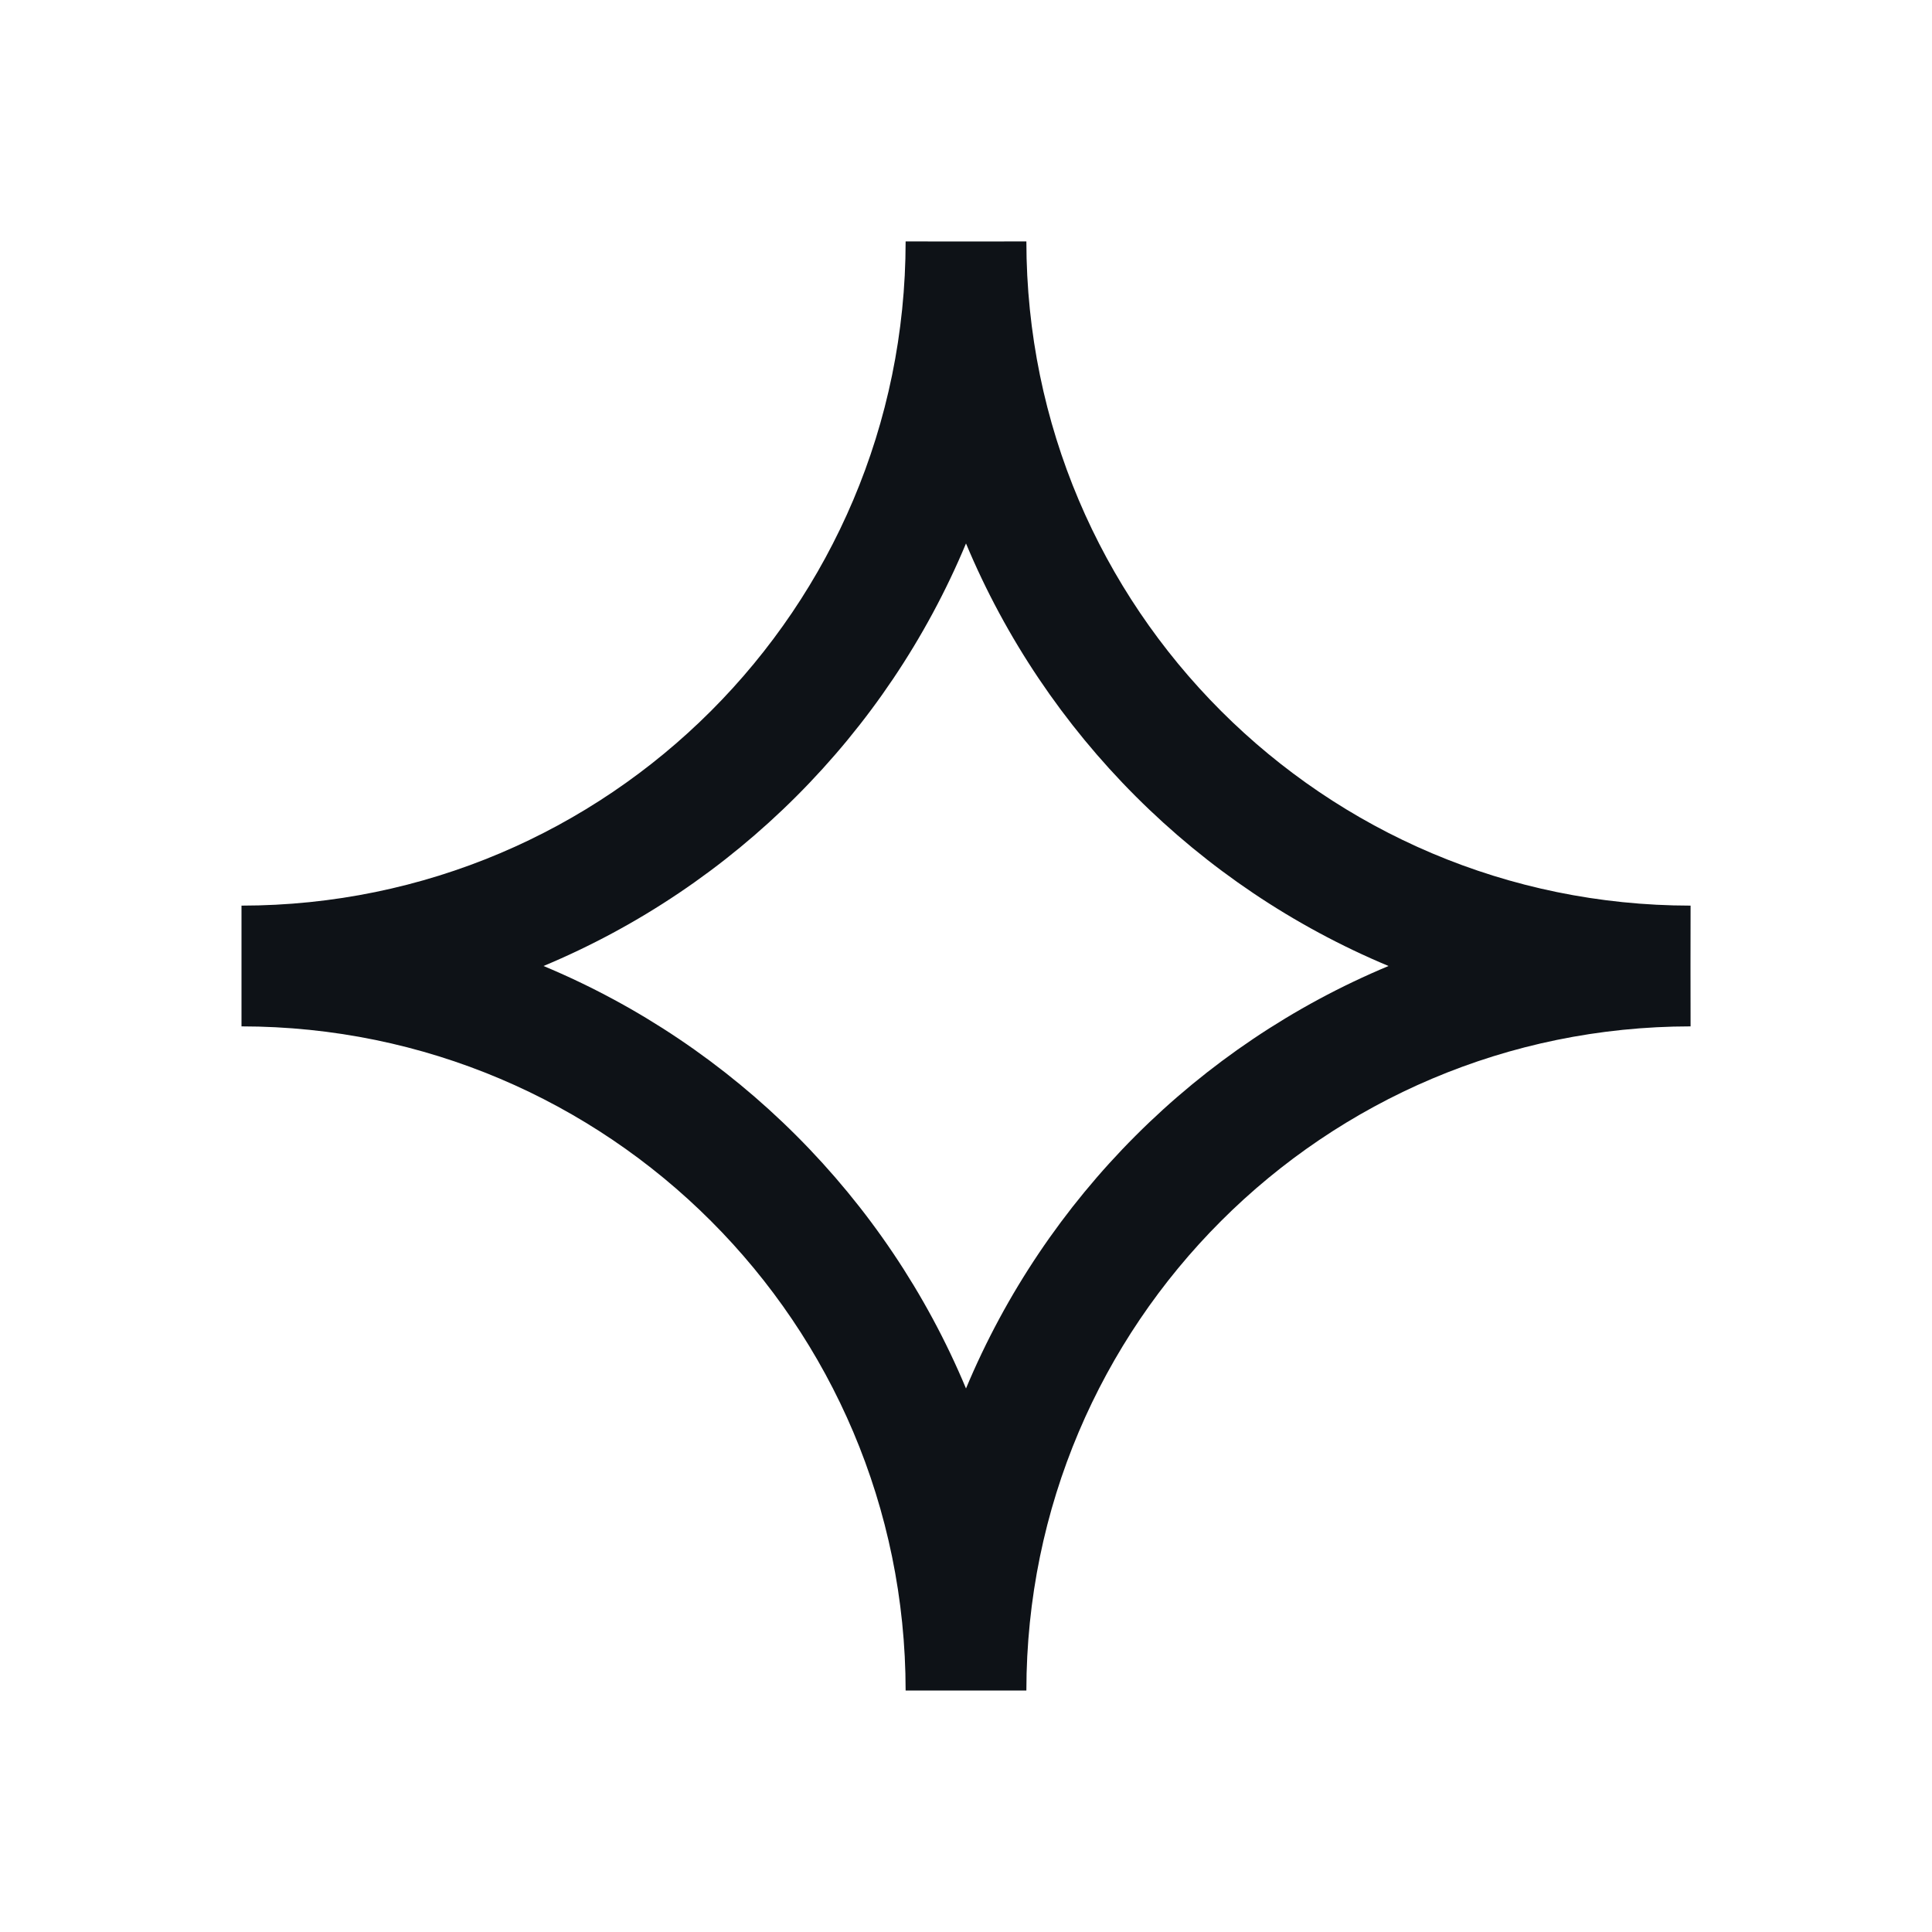
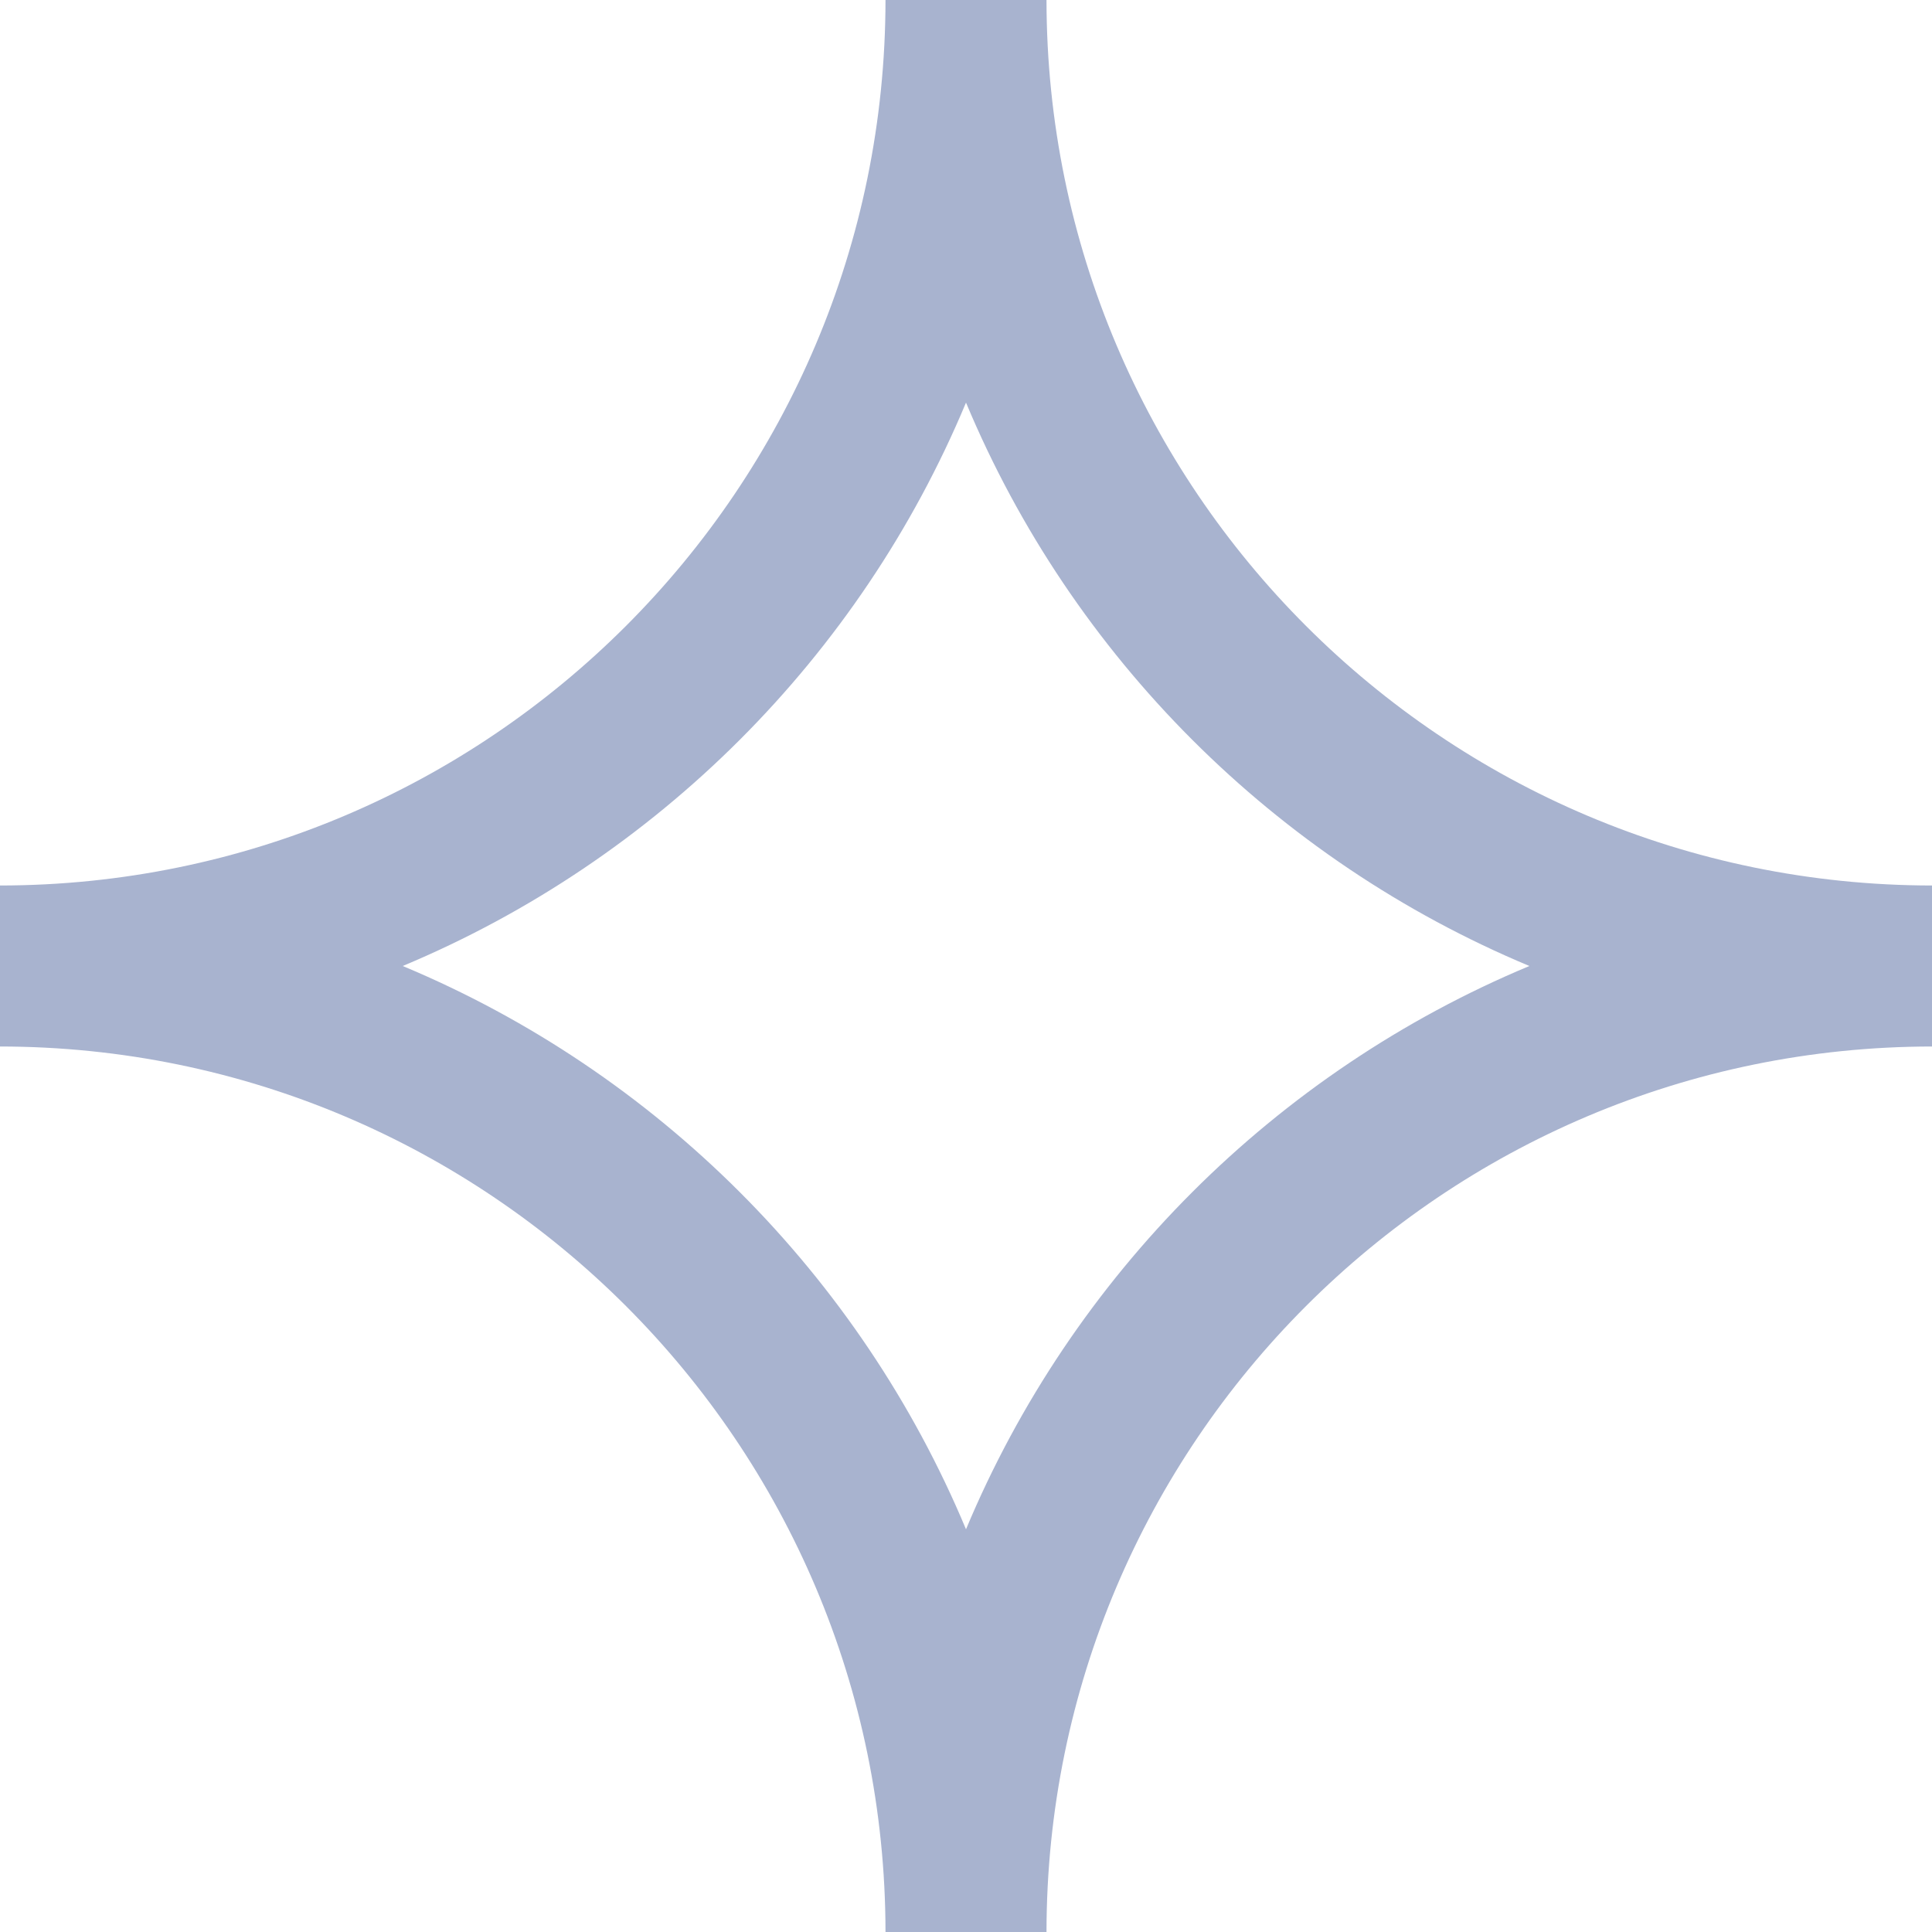
- <svg xmlns="http://www.w3.org/2000/svg" width="24" height="24" viewBox="0 0 24 24" fill="none">
-   <g id="Filled=no">
-     <path id="Star (Stroke)" fill-rule="evenodd" clip-rule="evenodd" d="M6.752 12C9.118 12.988 11.012 14.882 12 17.248C12.989 14.882 14.882 12.988 17.249 12C14.882 11.011 12.989 9.118 12 6.751C11.012 9.118 9.118 11.011 6.752 12ZM12 3L11.25 2.999C11.247 7.555 7.555 11.247 3 11.25L3 12L3 12.75C7.555 12.753 11.247 16.445 11.25 21L12 21L12.75 21C12.753 16.445 16.445 12.753 21.001 12.75L21 12L21.001 11.25C16.445 11.247 12.753 7.555 12.75 2.999L12 3Z" fill="#0E1217" />
-   </g>
+ <svg xmlns="http://www.w3.org/2000/svg" width="18" height="18" viewBox="0 0 18 18" fill="none">
+   <path fill-rule="evenodd" clip-rule="evenodd" d="M3.752 9C6.118 9.988 8.012 11.882 9 14.248C9.989 11.882 11.882 9.988 14.249 9C11.882 8.011 9.989 6.118 9 3.751C8.012 6.118 6.118 8.011 3.752 9ZM9 -1.93119e-05L8.25 -0.001C8.247 4.555 4.555 8.247 -0 8.25L4.17233e-05 9L-0 9.75C4.555 9.753 8.247 13.445 8.25 18L9 18L9.75 18C9.753 13.445 13.445 9.753 18.001 9.75L18 9L18.001 8.25C13.445 8.247 9.753 4.555 9.75 -0.001L9 -1.93119e-05Z" fill="#A8B3CF" />
</svg>
